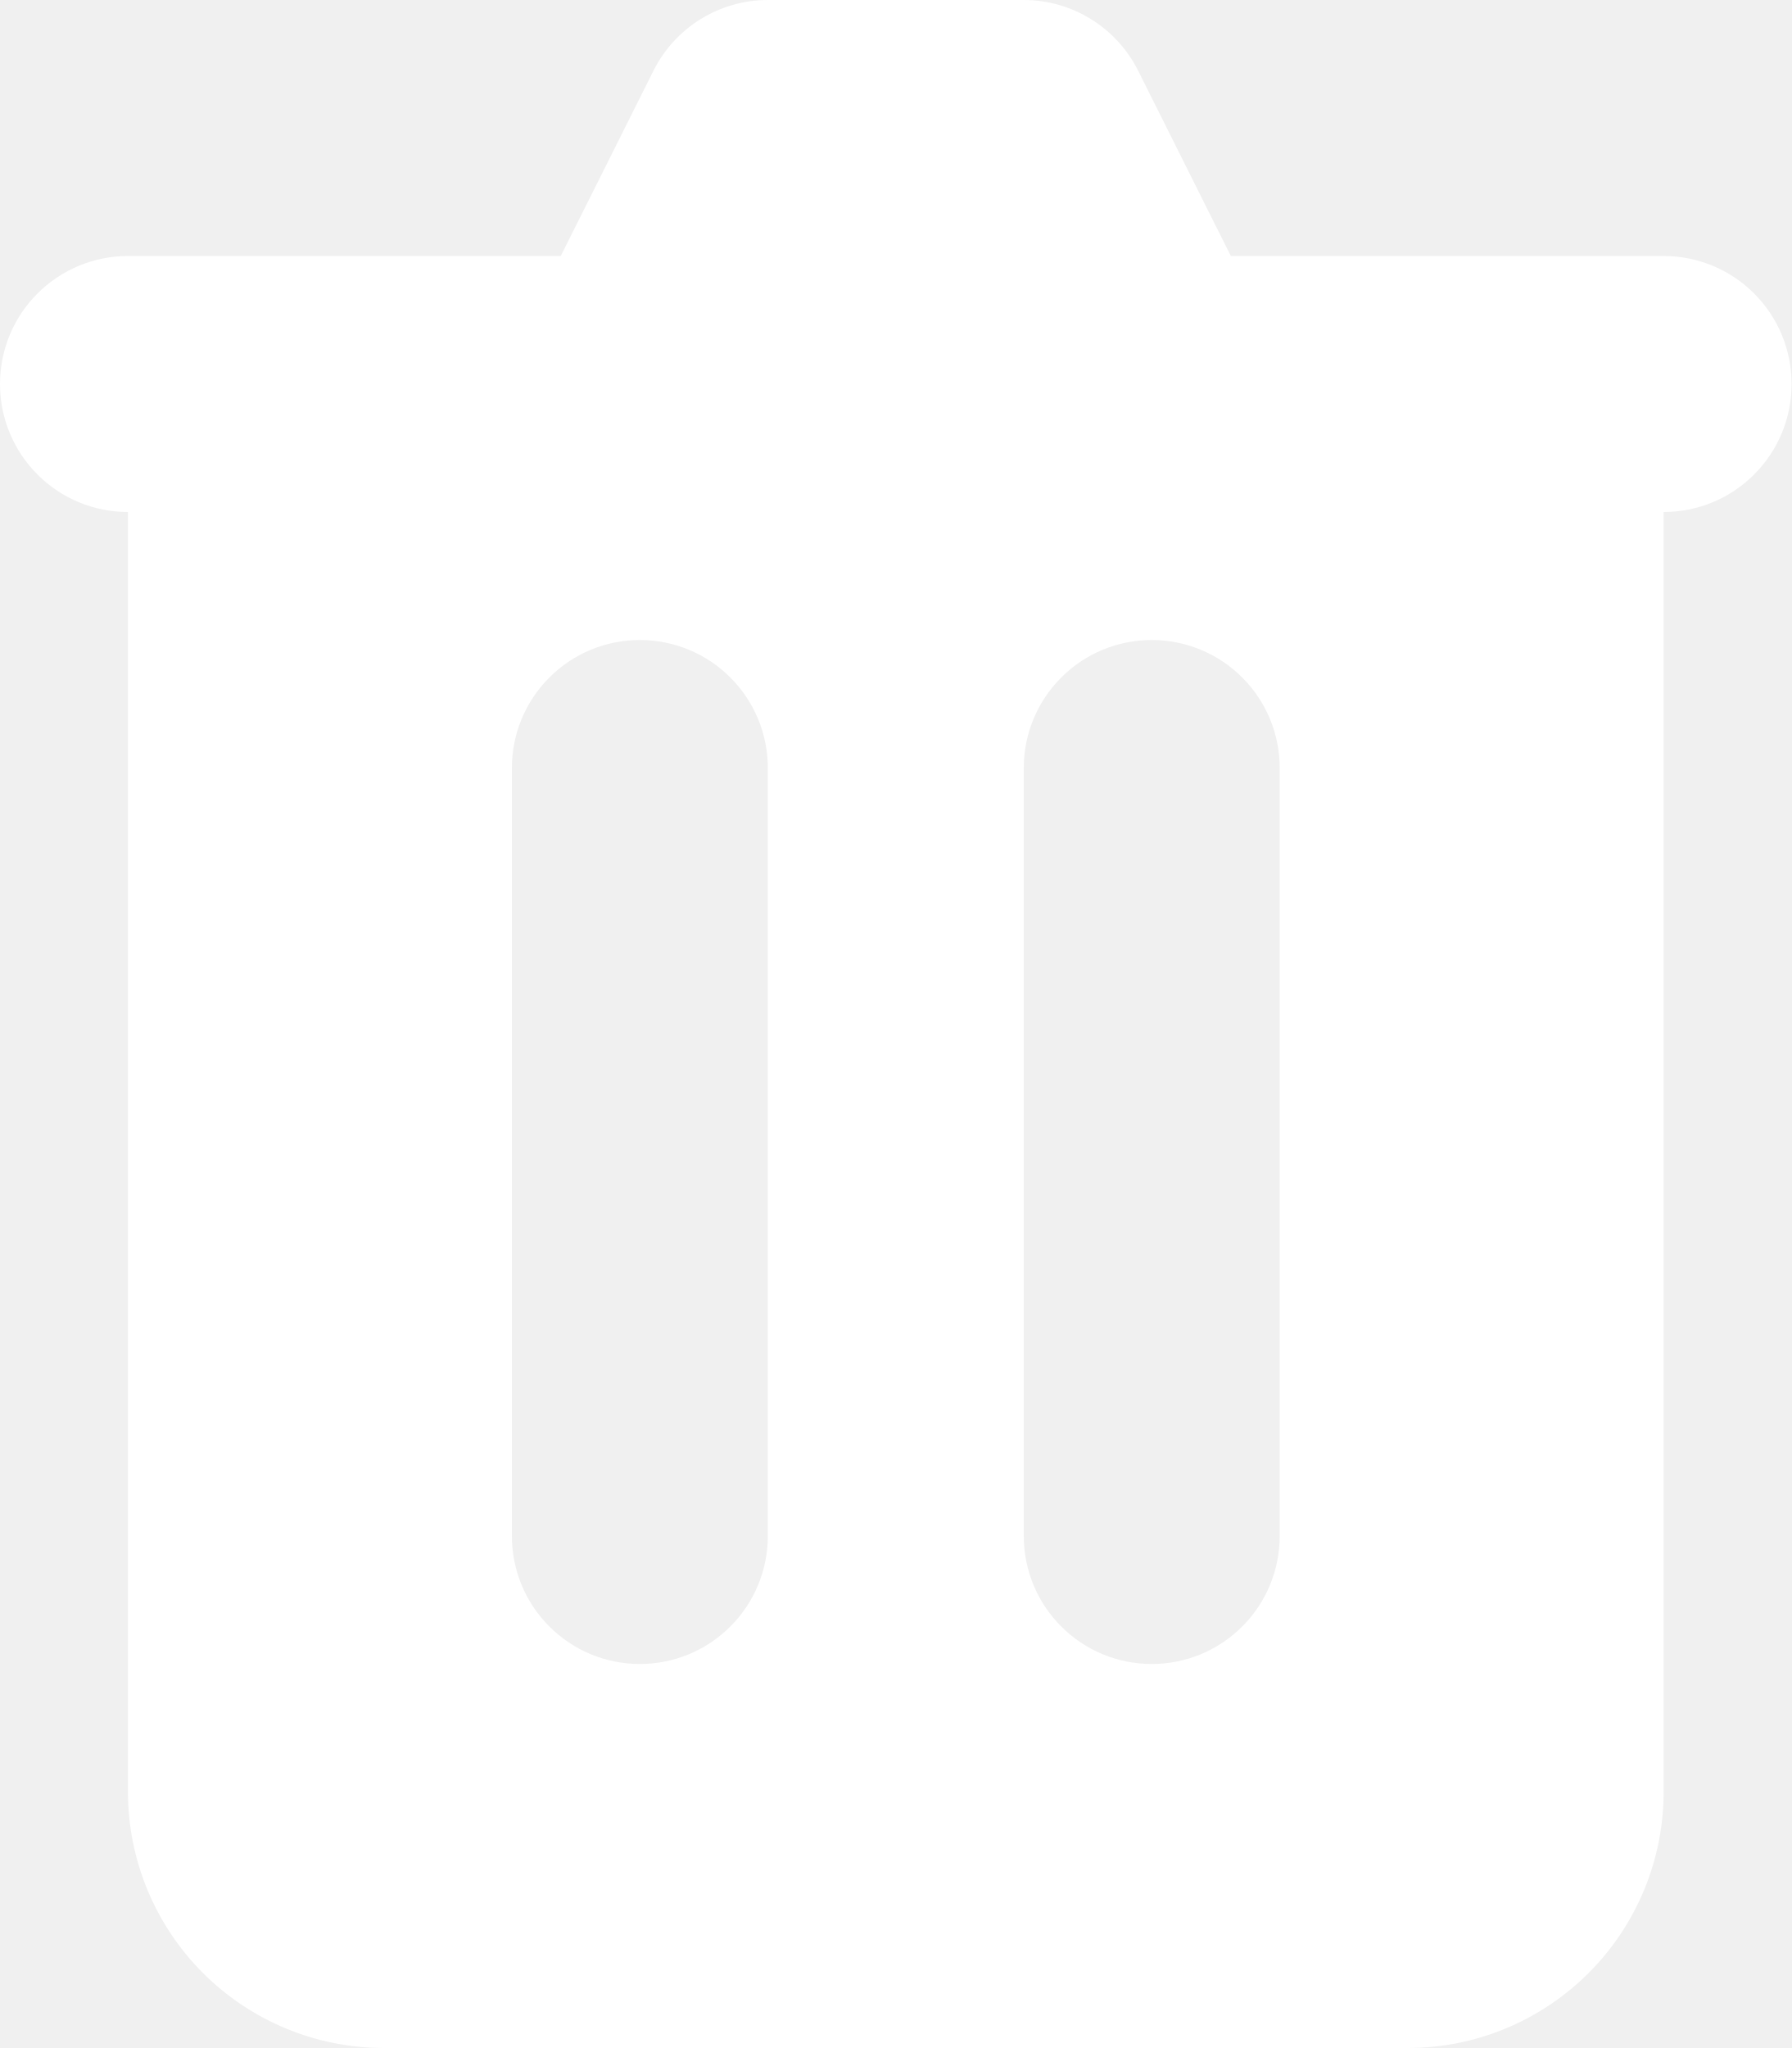
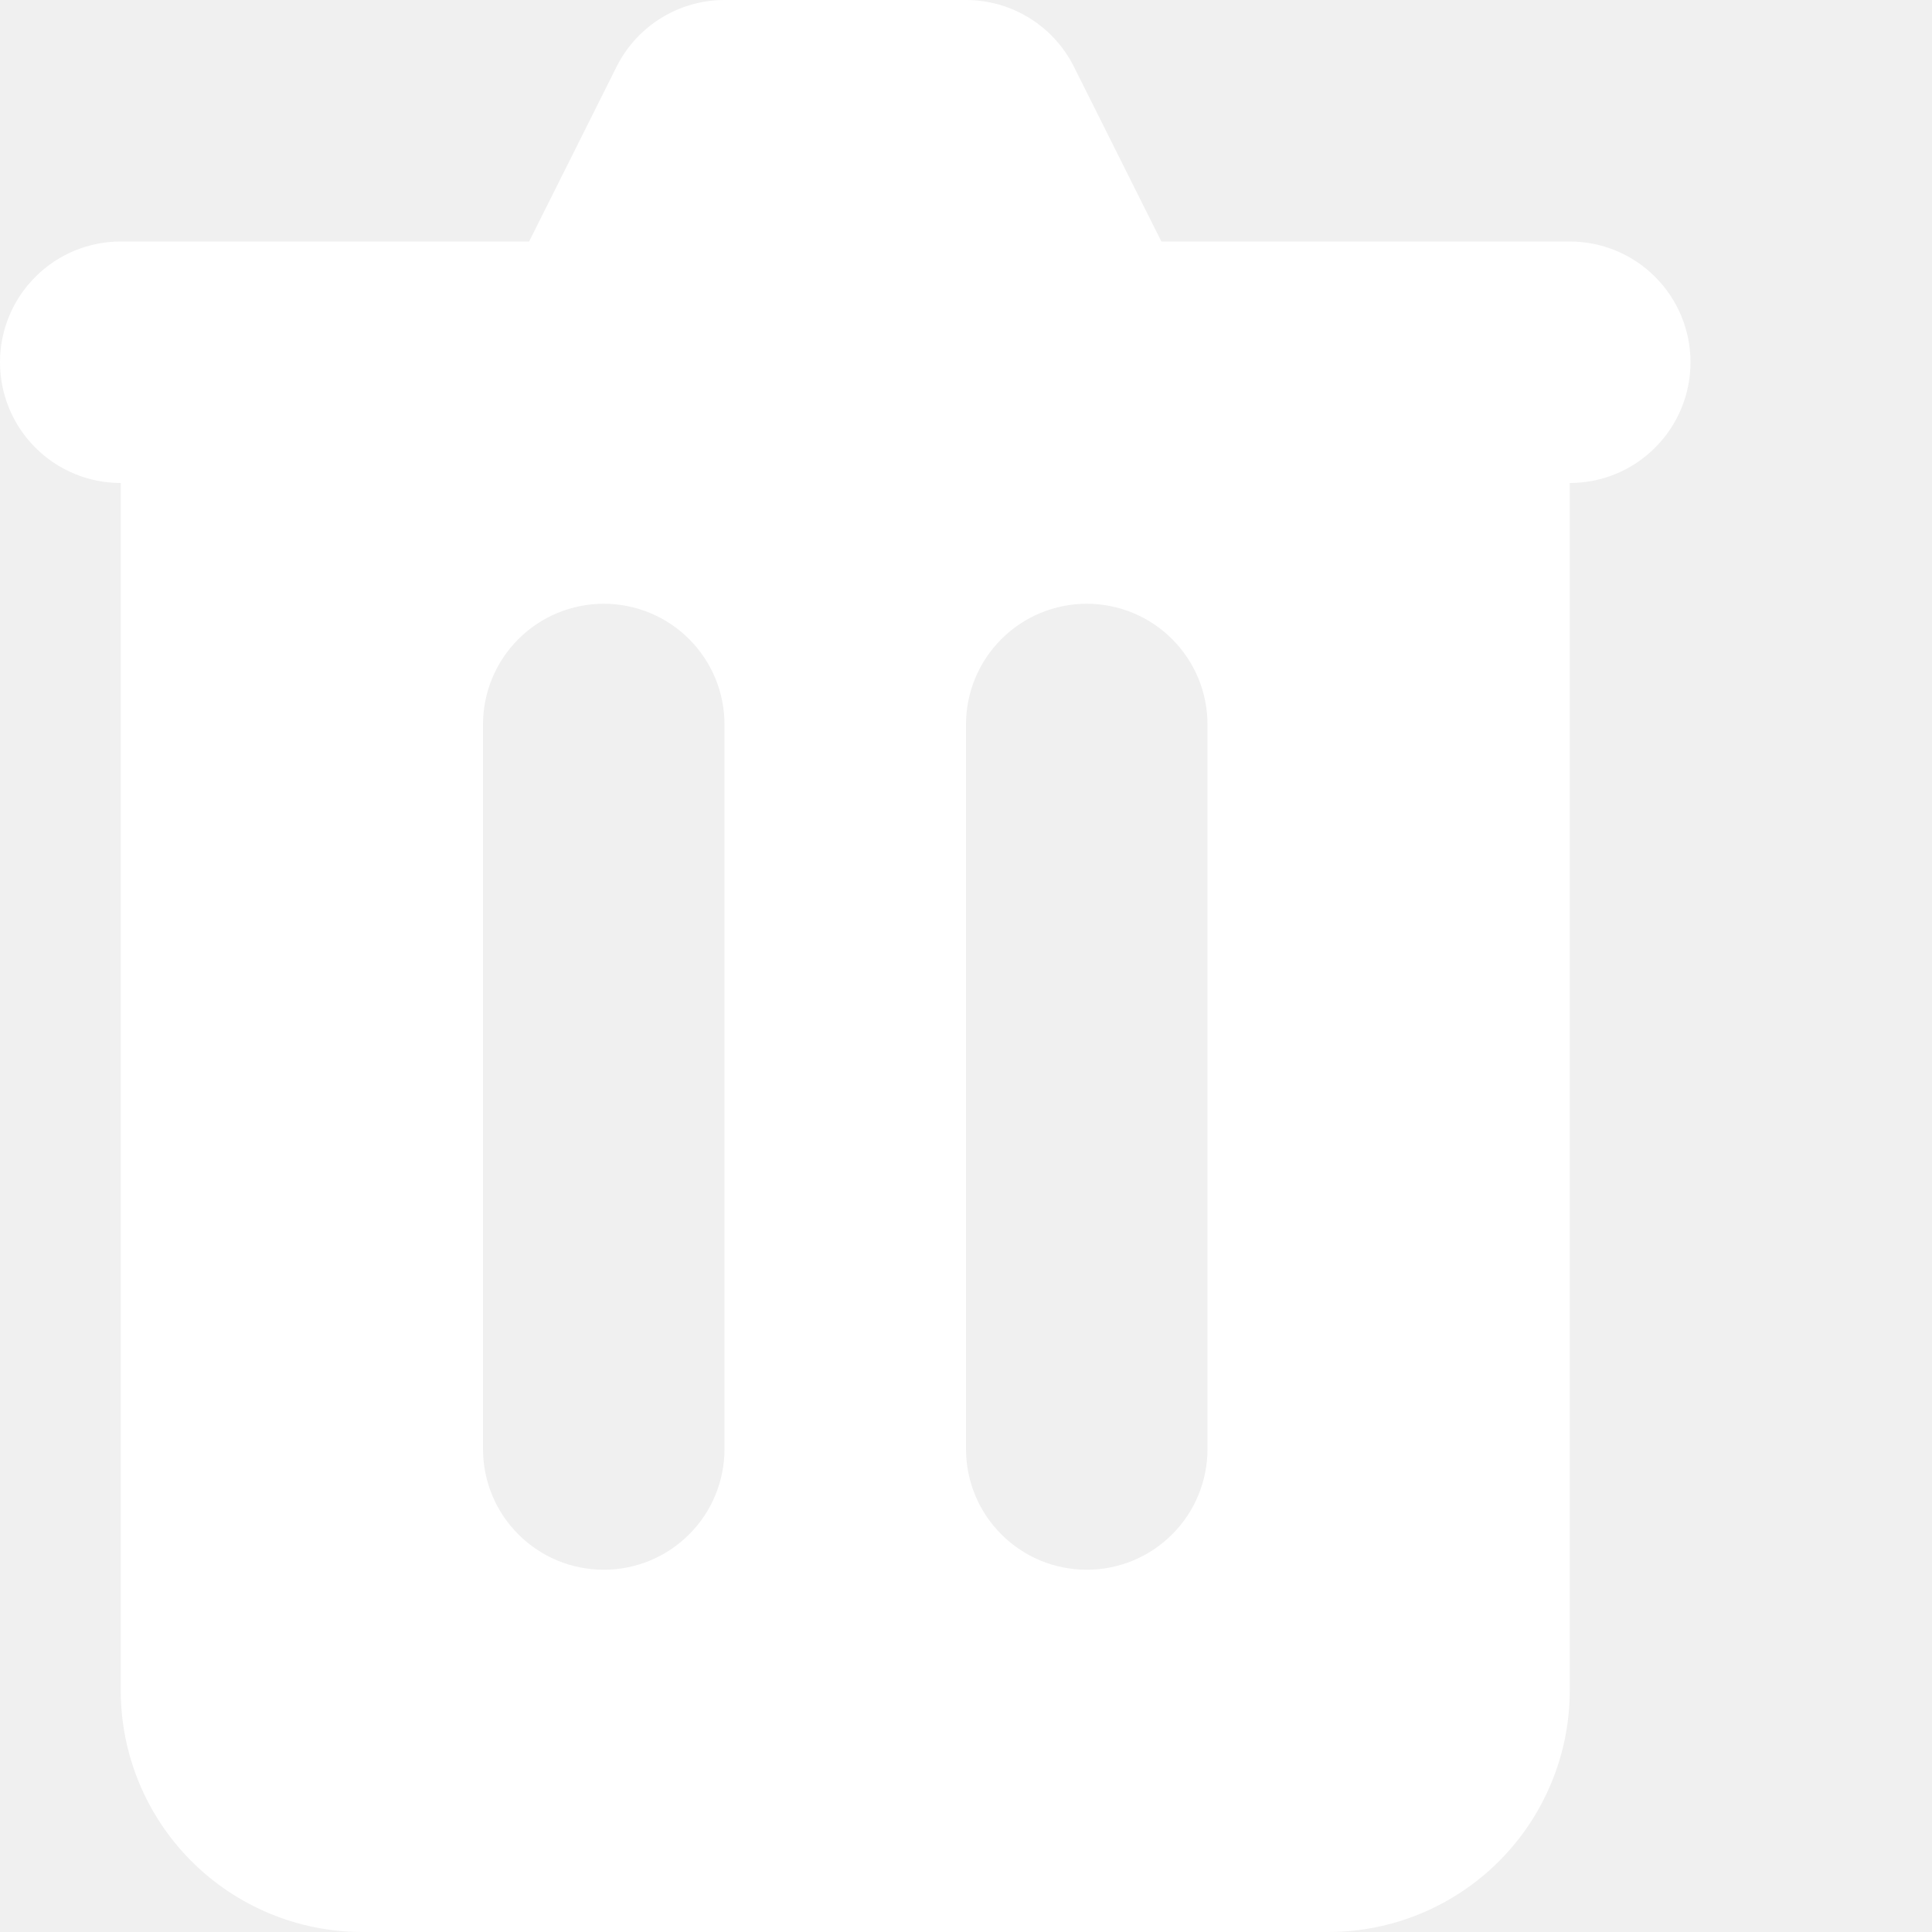
- <svg xmlns="http://www.w3.org/2000/svg" width="14" height="16" viewBox="0 0 14 16" fill="none">
+ <svg xmlns="http://www.w3.org/2000/svg" width="16" height="16" viewBox="0 0 16 16" fill="none">
  <path fill-rule="evenodd" clip-rule="evenodd" d="M6 0C5.814 9.91486e-05 5.632 0.052 5.474 0.15C5.317 0.247 5.189 0.387 5.106 0.553L4.382 2H1C0.735 2 0.48 2.105 0.293 2.293C0.105 2.48 0 2.735 0 3C0 3.265 0.105 3.52 0.293 3.707C0.48 3.895 0.735 4 1 4V14C1 14.53 1.211 15.039 1.586 15.414C1.961 15.789 2.47 16 3 16H11C11.53 16 12.039 15.789 12.414 15.414C12.789 15.039 13 14.53 13 14V4C13.265 4 13.52 3.895 13.707 3.707C13.895 3.52 14 3.265 14 3C14 2.735 13.895 2.48 13.707 2.293C13.52 2.105 13.265 2 13 2H9.618L8.894 0.553C8.811 0.387 8.683 0.247 8.526 0.15C8.368 0.052 8.186 9.91486e-05 8 0H6ZM4 6C4 5.735 4.105 5.48 4.293 5.293C4.48 5.105 4.735 5 5 5C5.265 5 5.52 5.105 5.707 5.293C5.895 5.48 6 5.735 6 6V12C6 12.265 5.895 12.52 5.707 12.707C5.52 12.895 5.265 13 5 13C4.735 13 4.48 12.895 4.293 12.707C4.105 12.52 4 12.265 4 12V6ZM9 5C8.735 5 8.48 5.105 8.293 5.293C8.105 5.48 8 5.735 8 6V12C8 12.265 8.105 12.52 8.293 12.707C8.48 12.895 8.735 13 9 13C9.265 13 9.52 12.895 9.707 12.707C9.895 12.52 10 12.265 10 12V6C10 5.735 9.895 5.48 9.707 5.293C9.52 5.105 9.265 5 9 5Z" fill="white" />
</svg>
